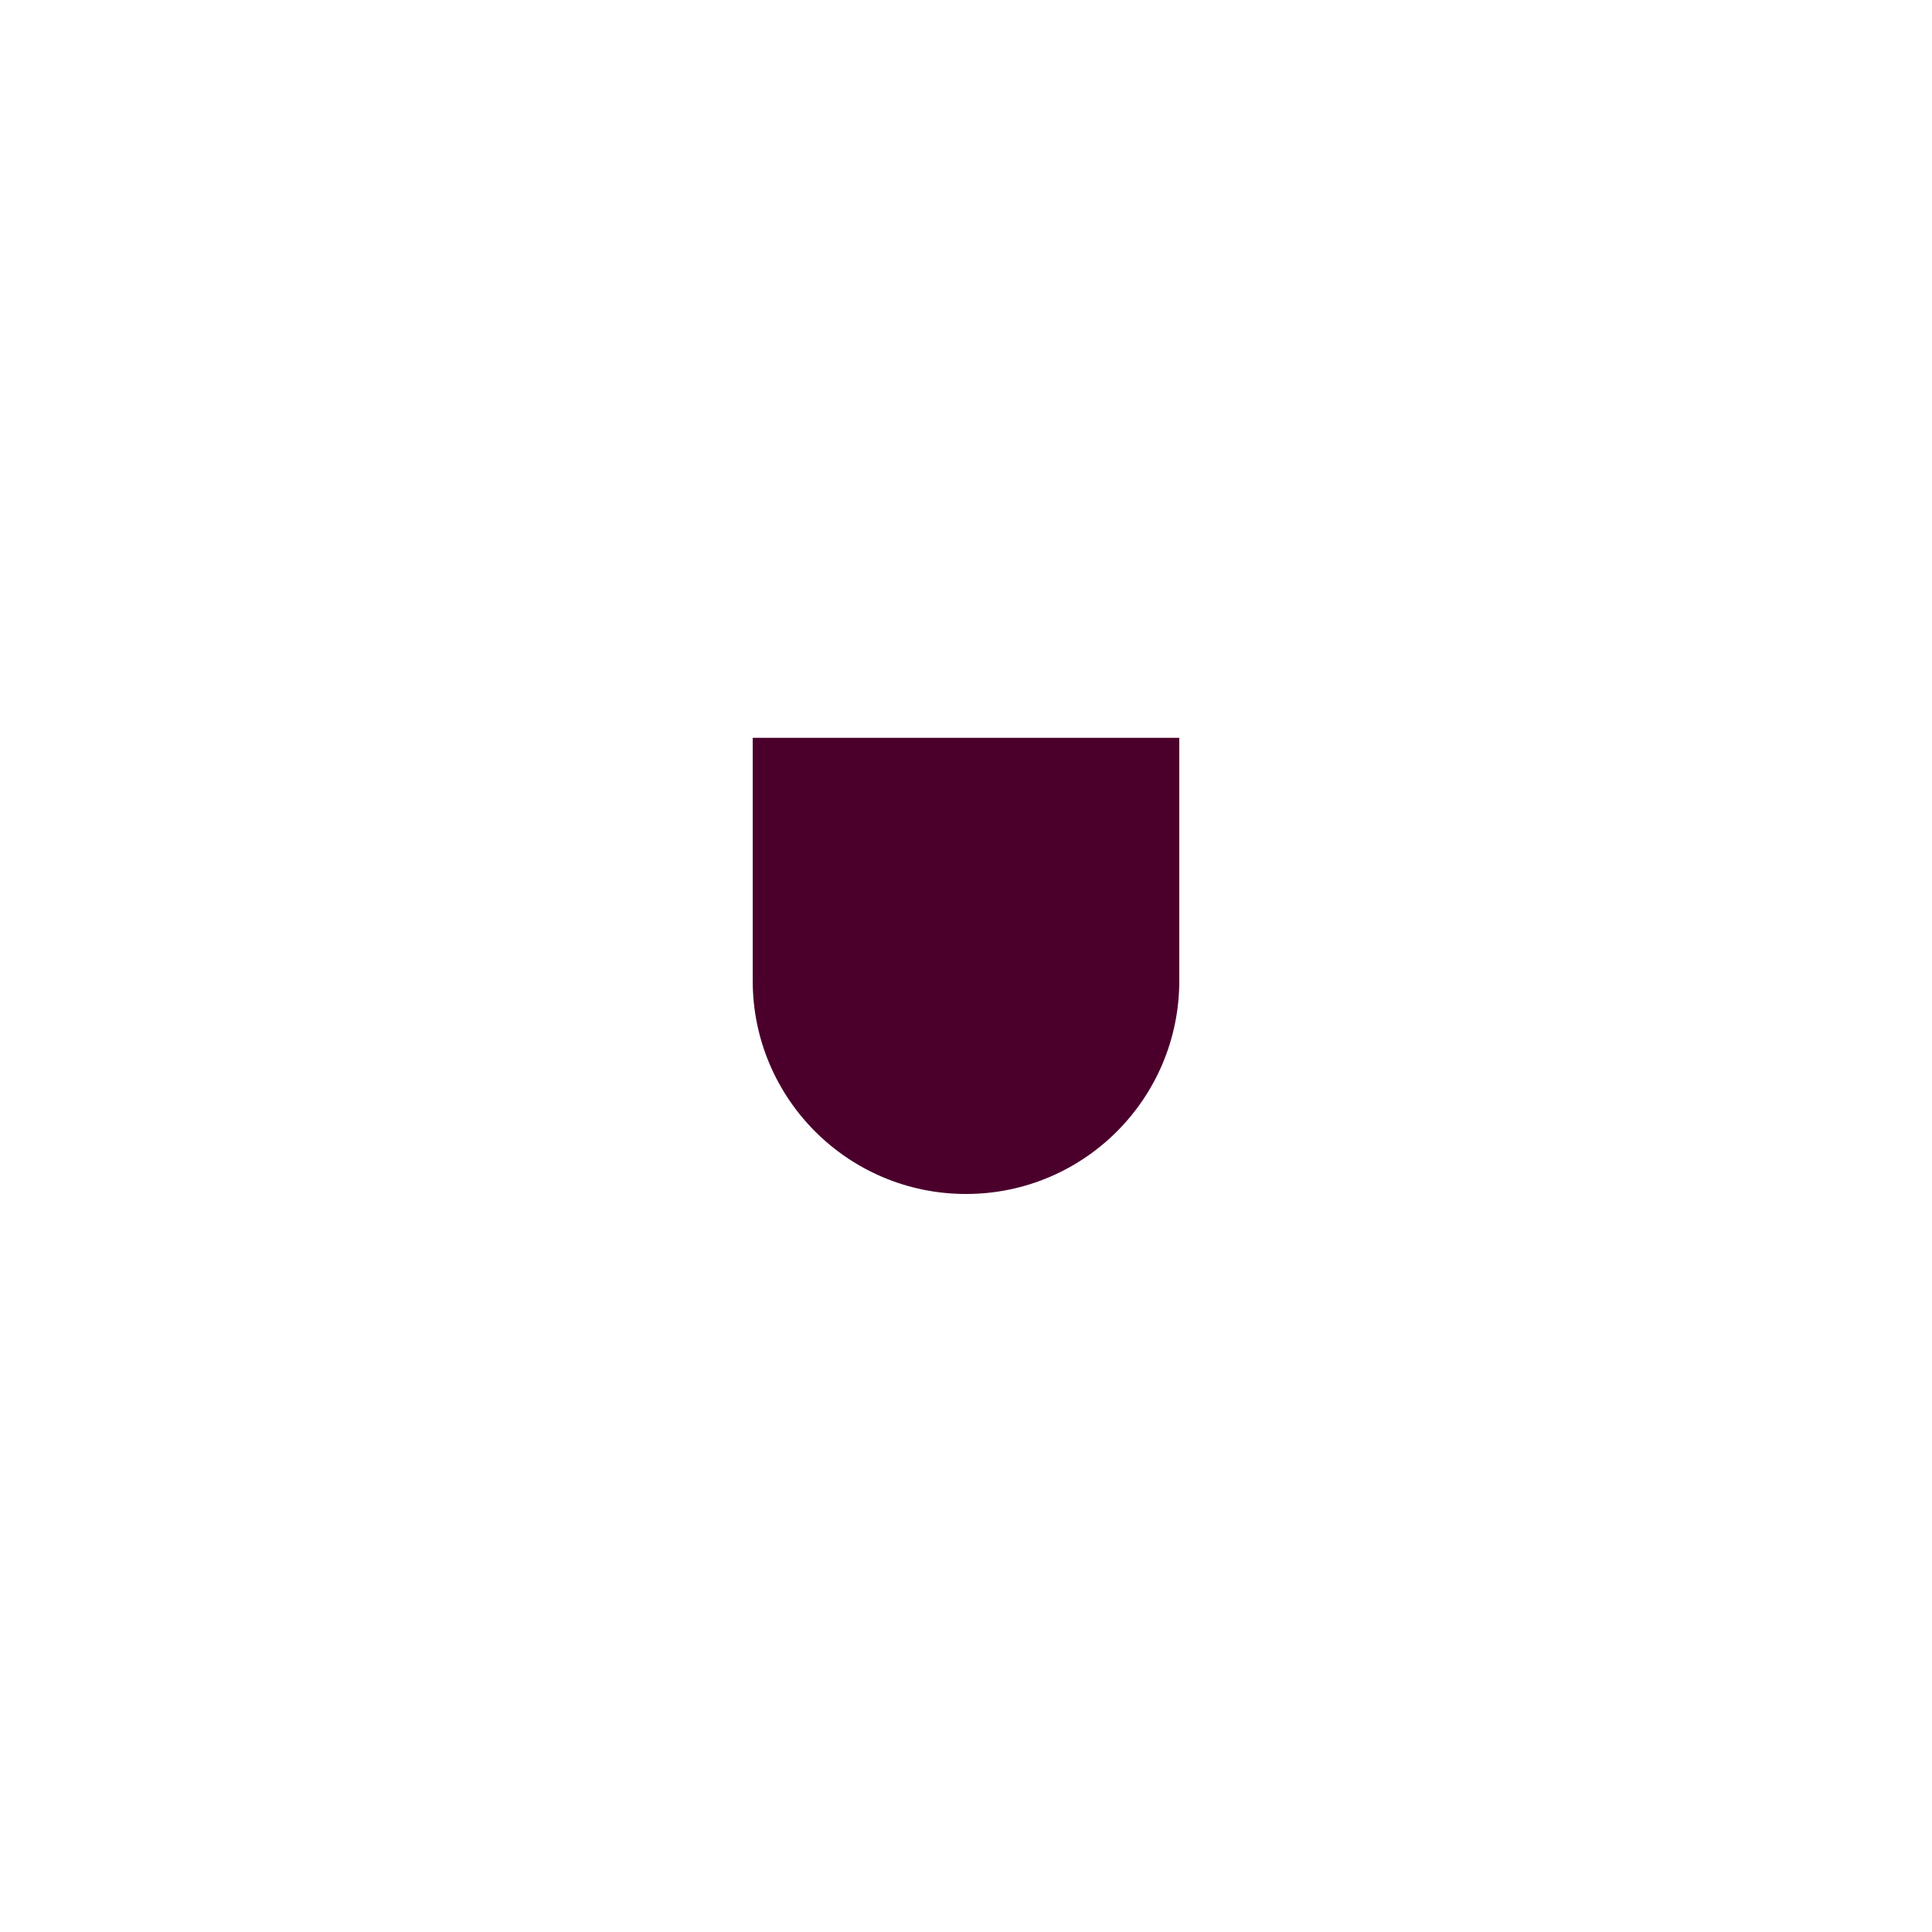
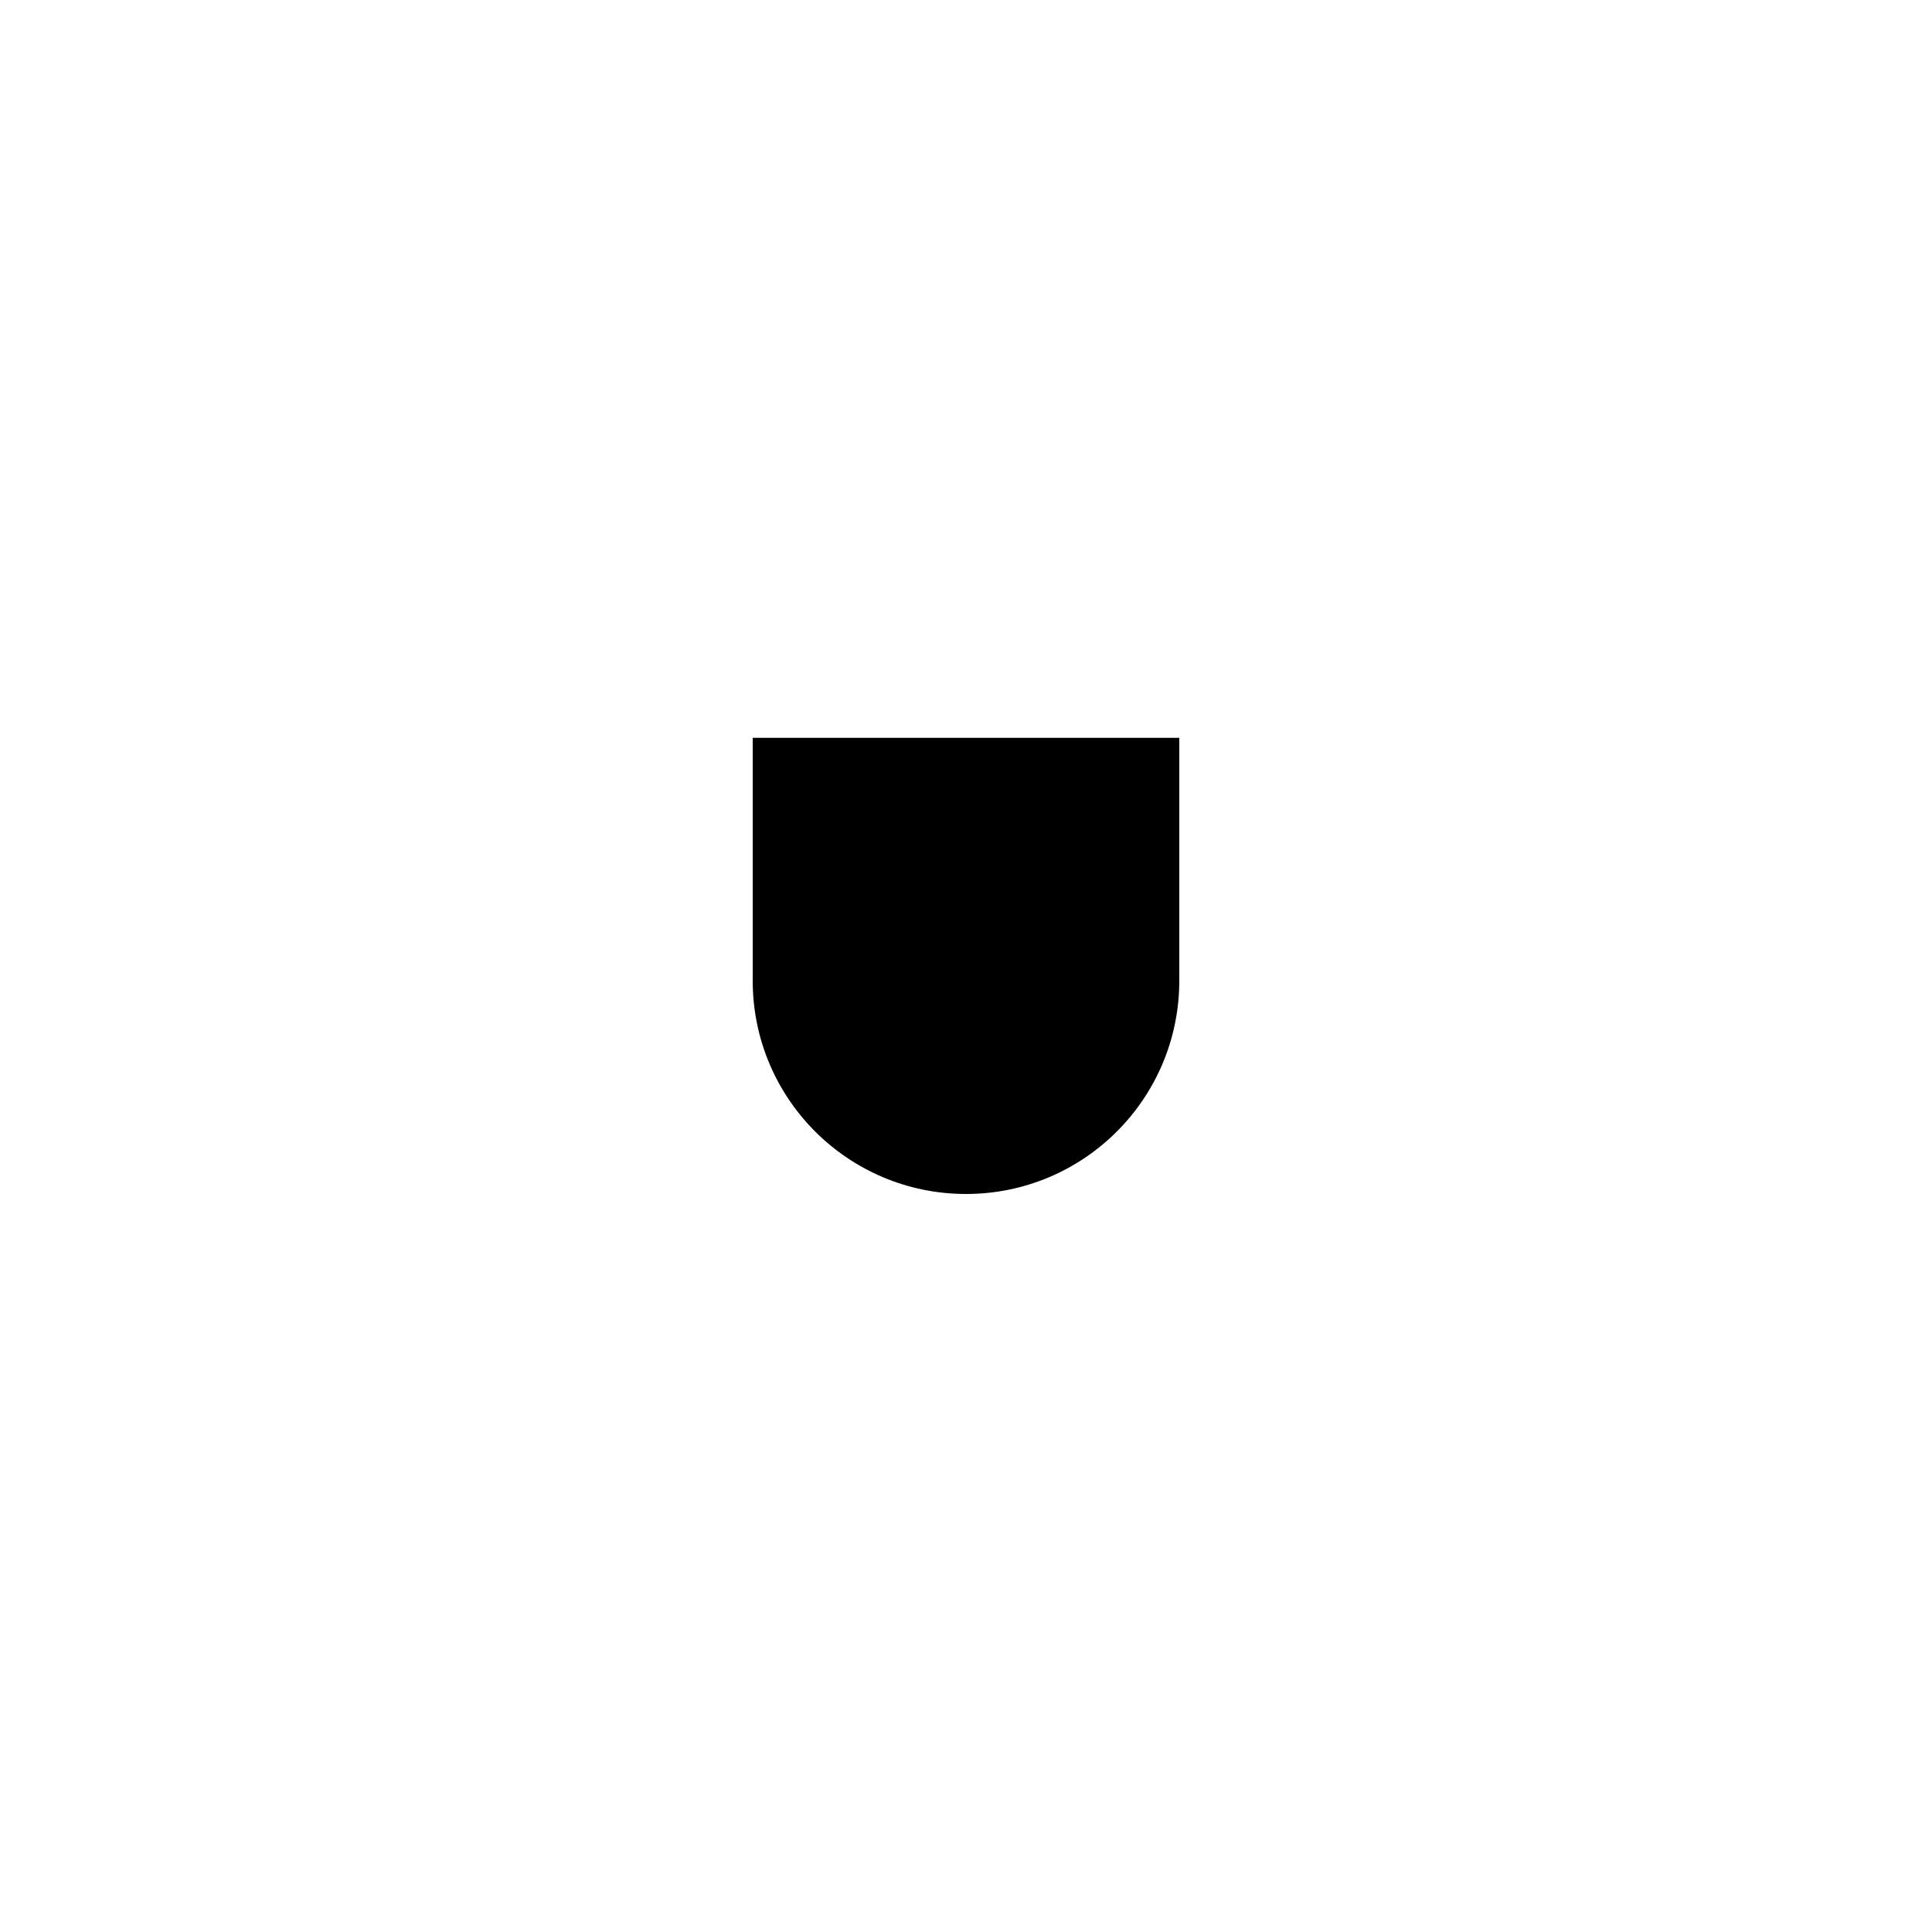
<svg xmlns="http://www.w3.org/2000/svg" id="Inventory" viewBox="0 0 100 100">
  <defs>
    <style>
      .cls-1 {
-         fill: #4b002c;
+         fill: currentColor;
      }
    </style>
  </defs>
  <path id="RFoot" class="cls-1" d="M38.96,38.19v12.57c0,6.1,4.94,11.04,11.04,11.04s11.04-4.94,11.04-11.04v-12.57h-22.09Z" />
</svg>
